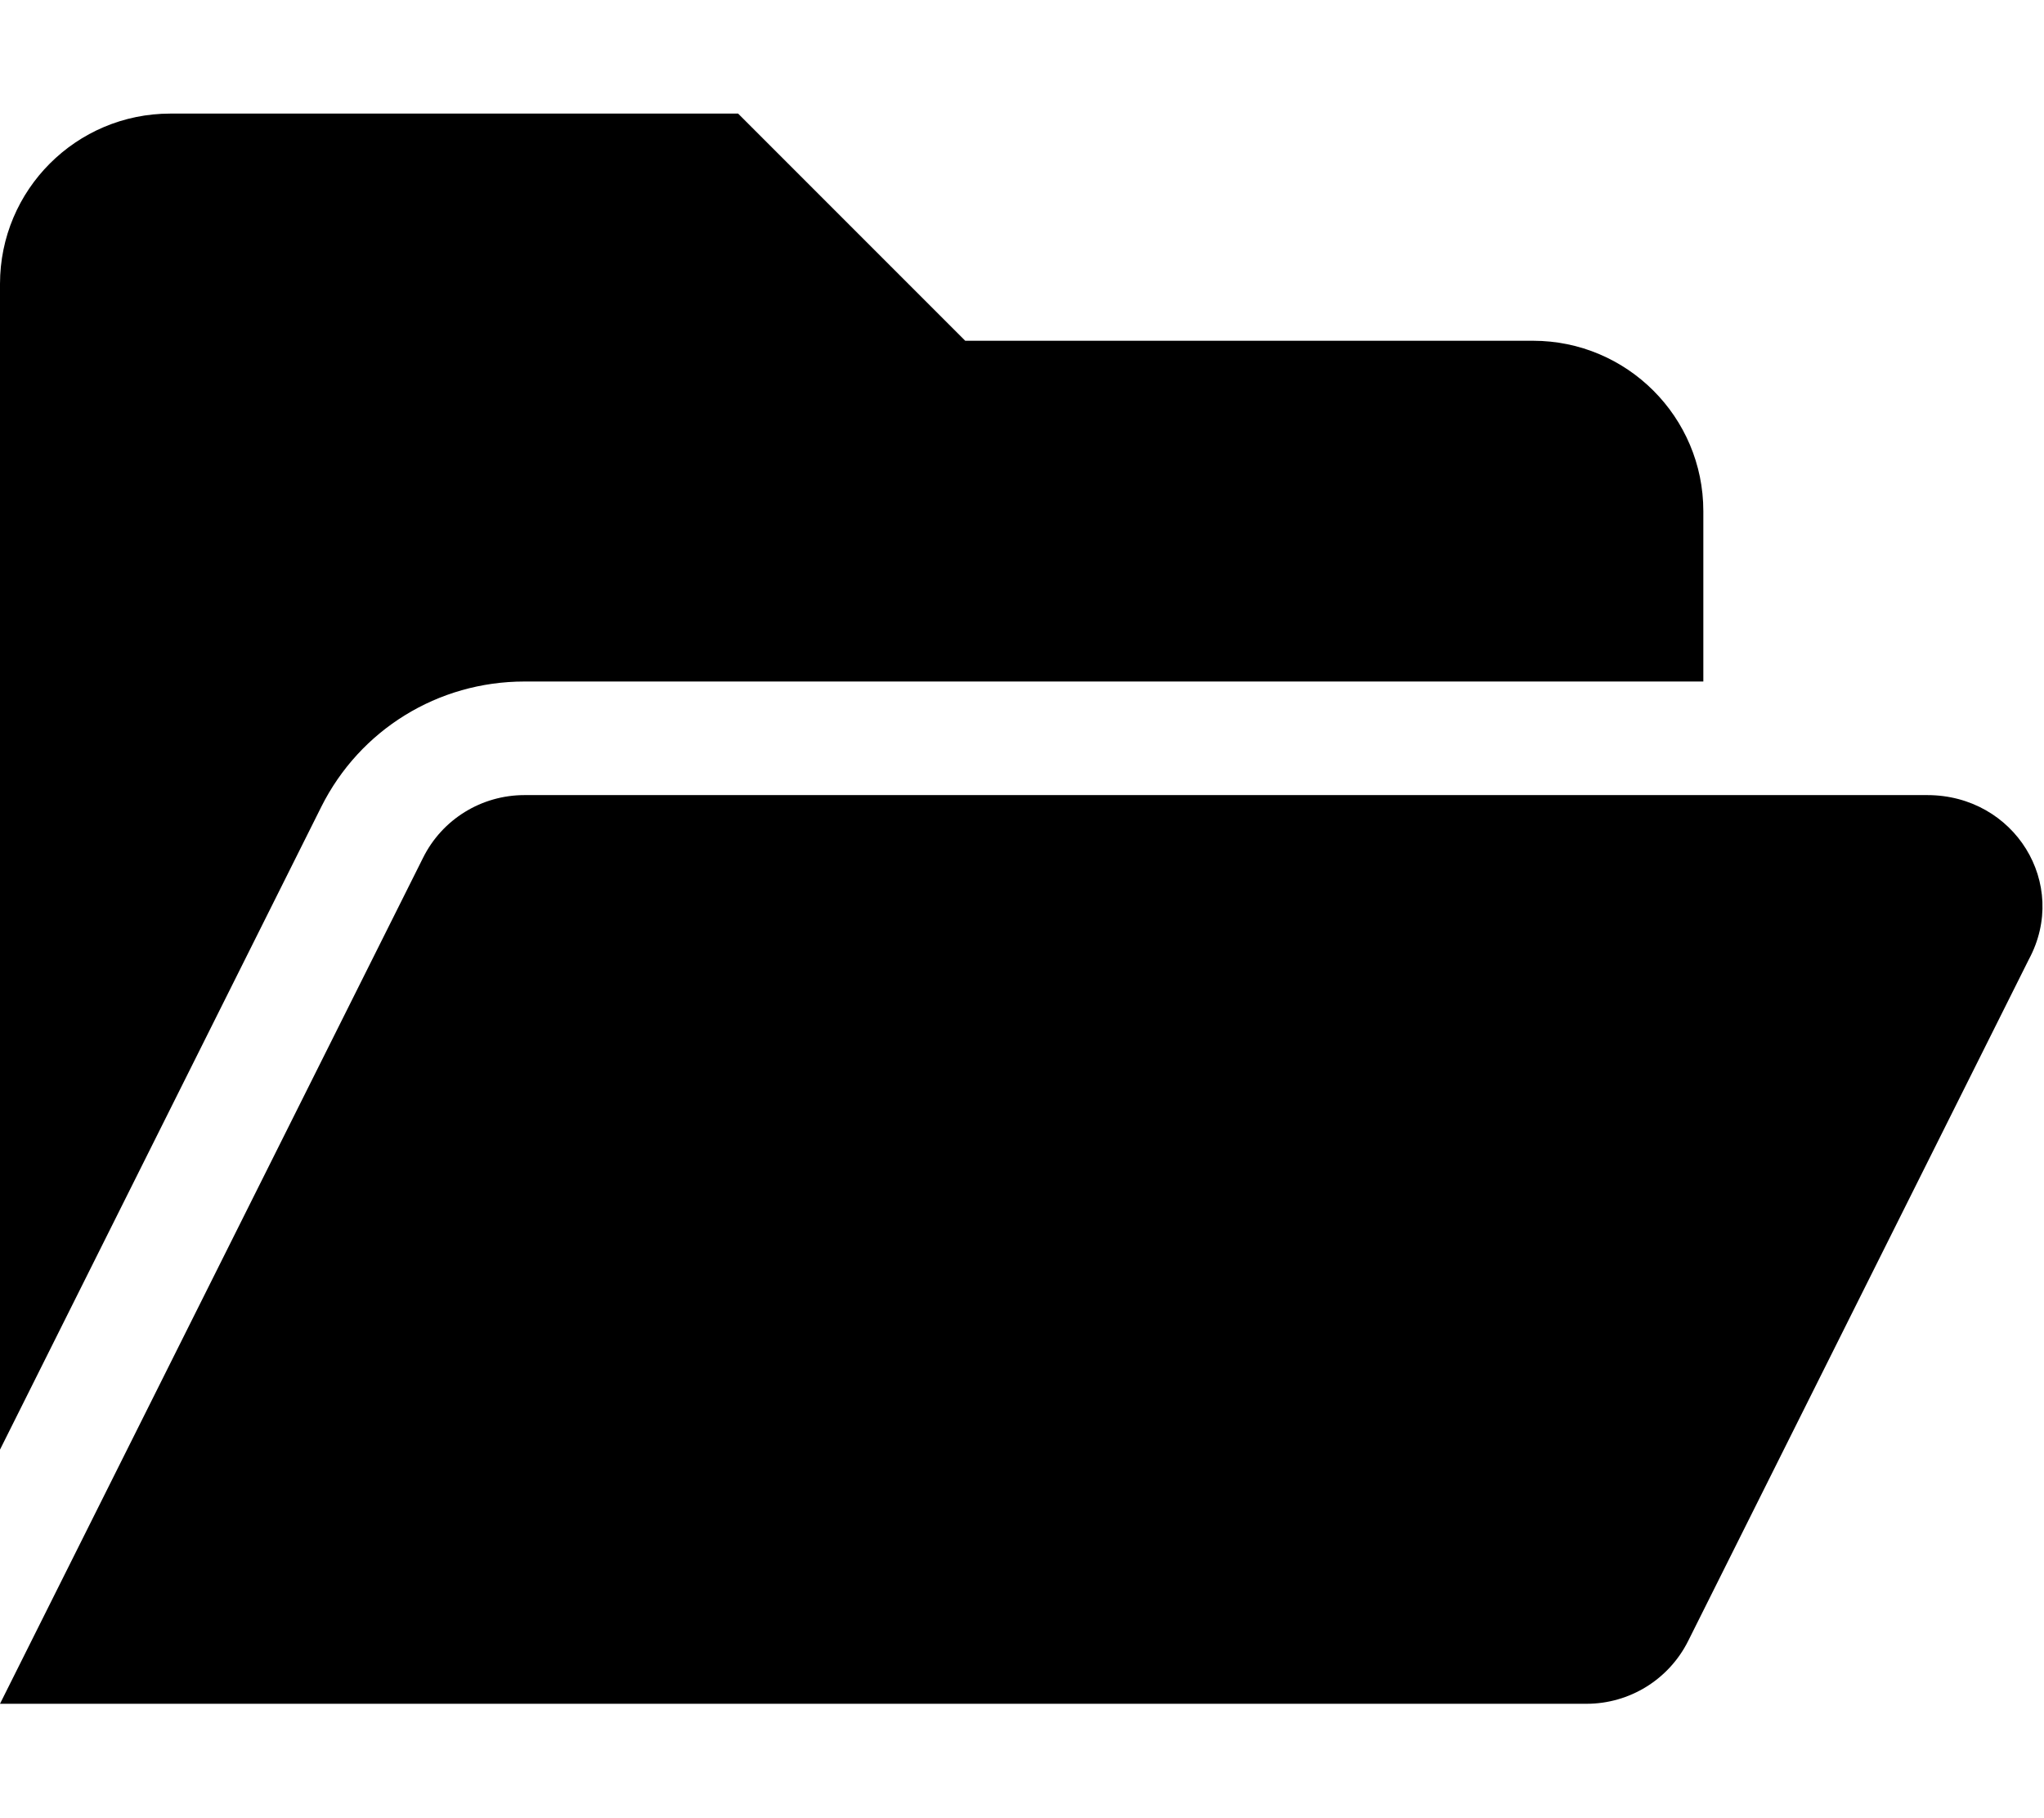
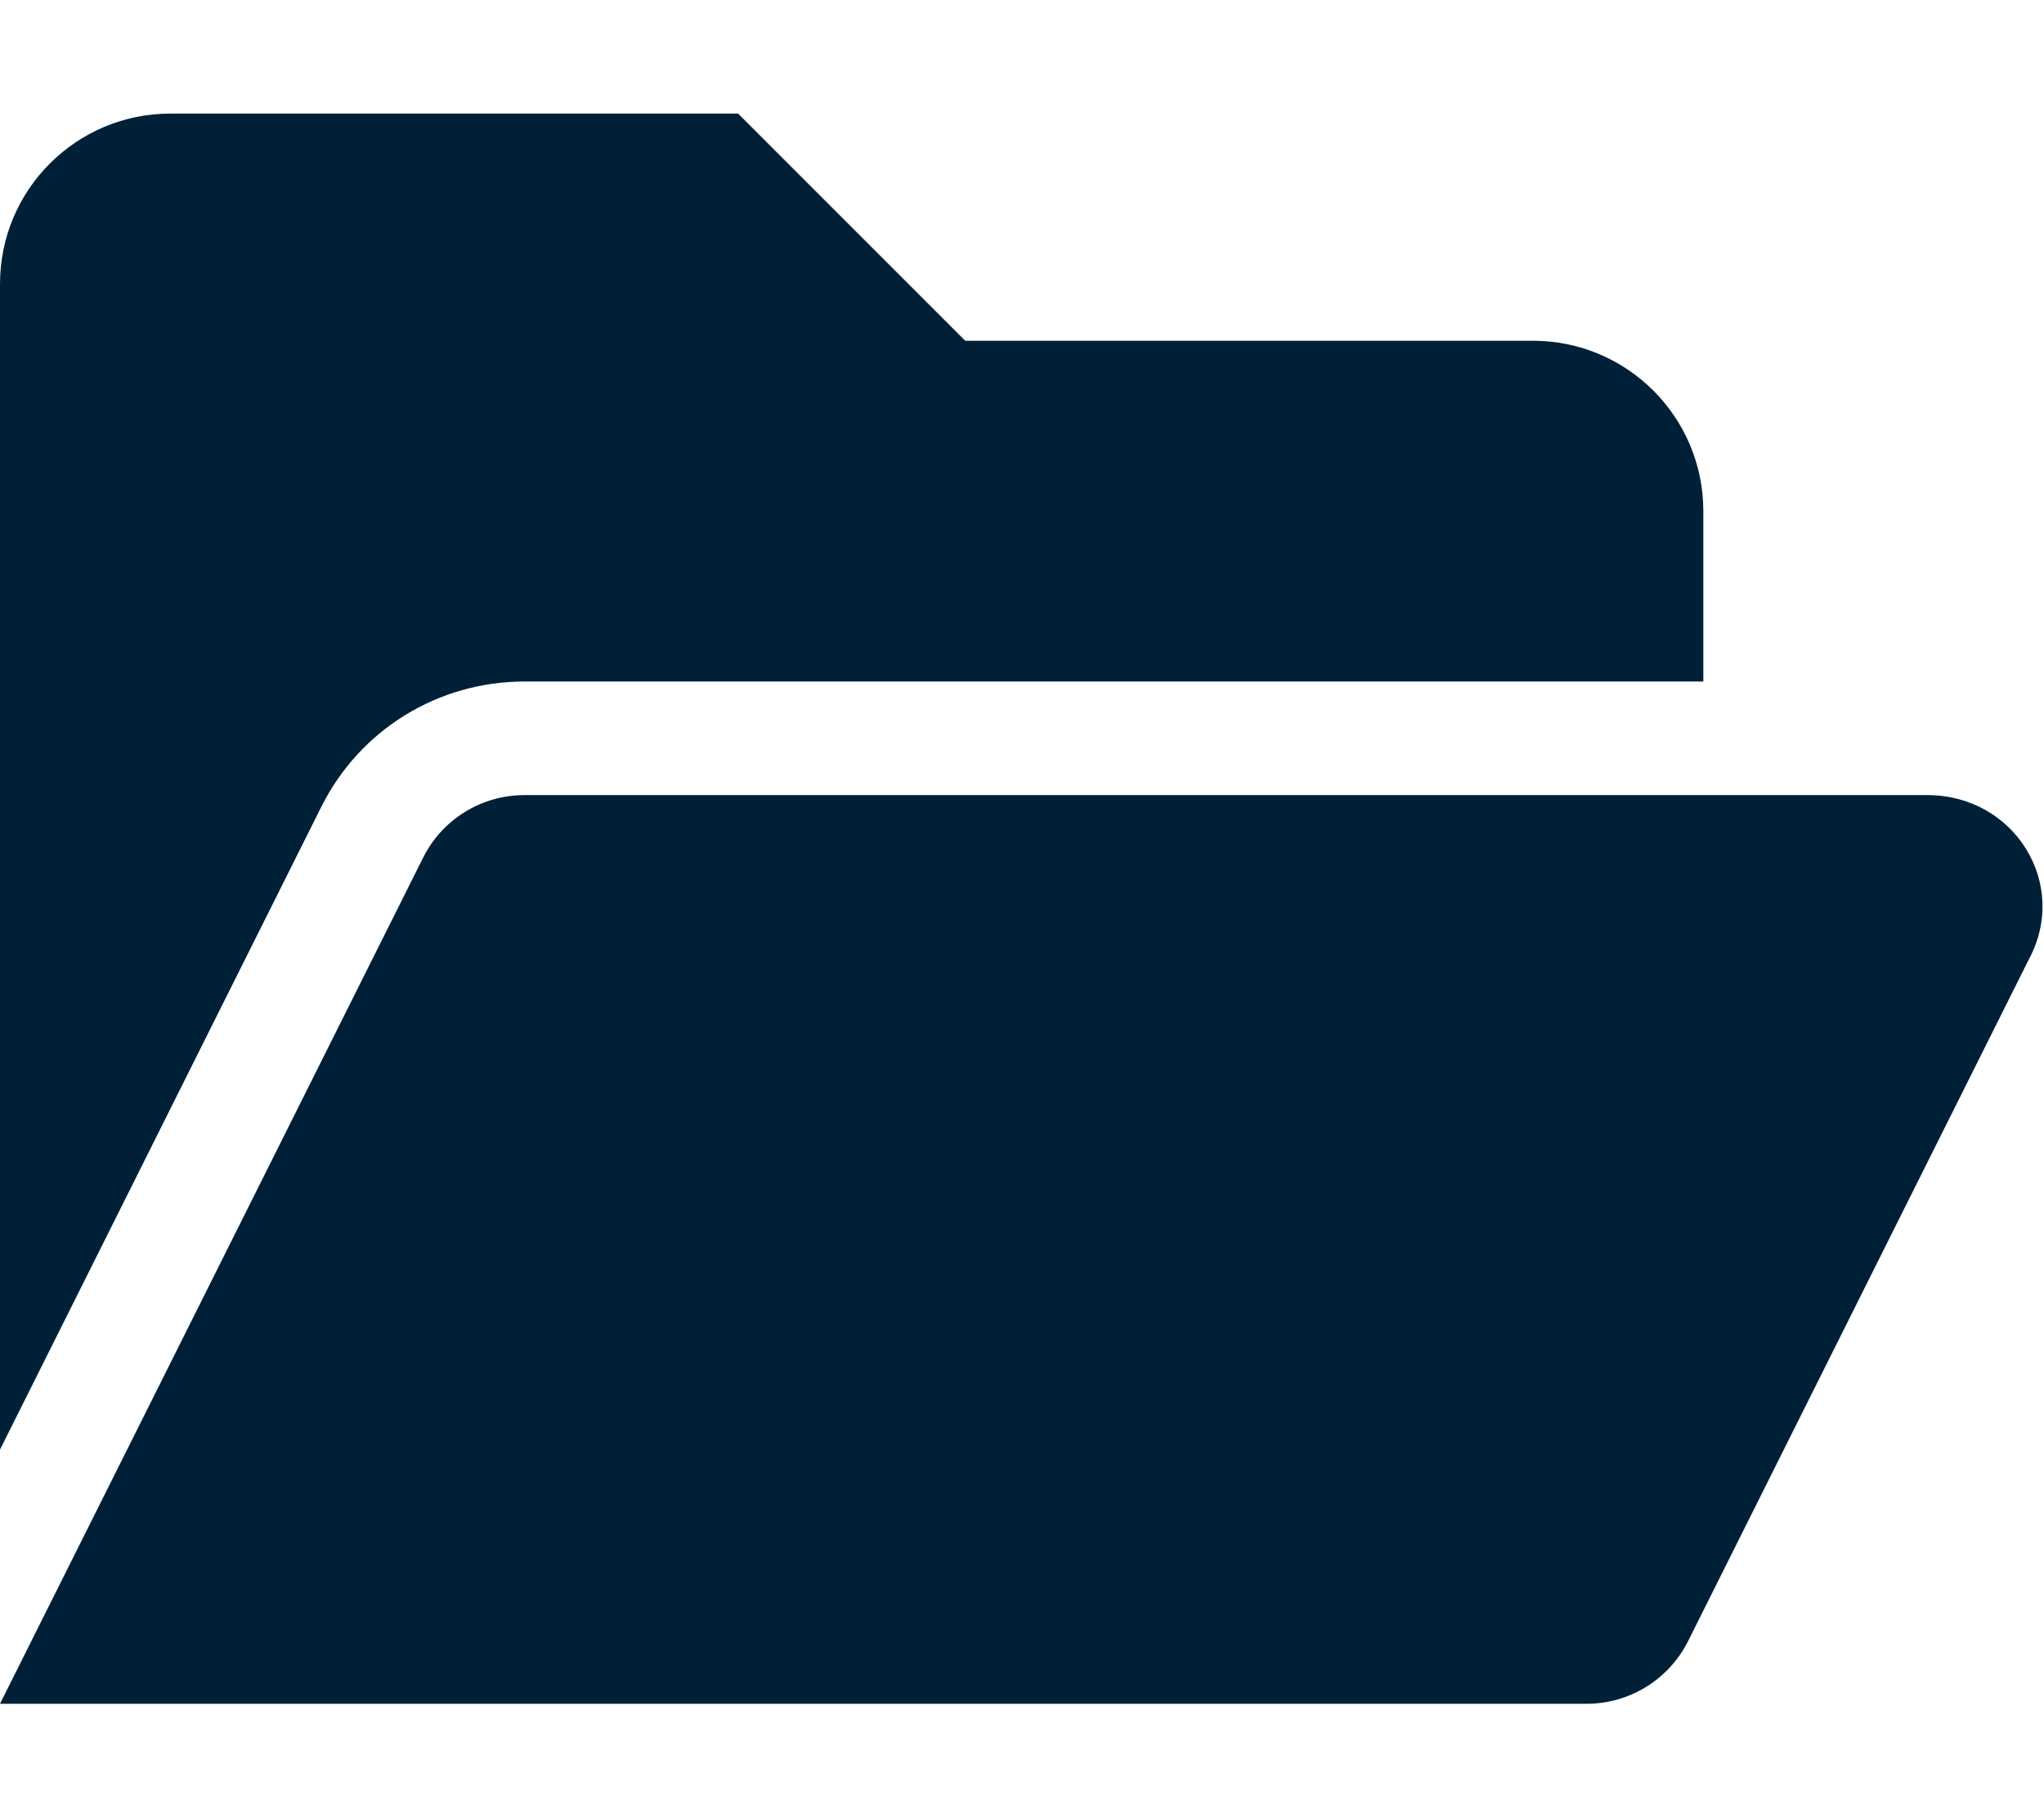
- <svg xmlns="http://www.w3.org/2000/svg" viewBox="0 0 576 512">
+ <svg xmlns="http://www.w3.org/2000/svg" fill="#002038" viewBox="0 0 576 512">
  <path d="M147.8 192H480V144C480 117.5 458.5 96 432 96h-160l-64-64h-160C21.49 32 0 53.49 0 80v328.4l90.54-181.1C101.4 205.6 123.4 192 147.8 192zM543.1 224H147.8C135.7 224 124.6 230.8 119.2 241.7L0 480h447.1c12.12 0 23.2-6.852 28.62-17.69l96-192C583.2 249 567.7 224 543.1 224z" />
</svg>
